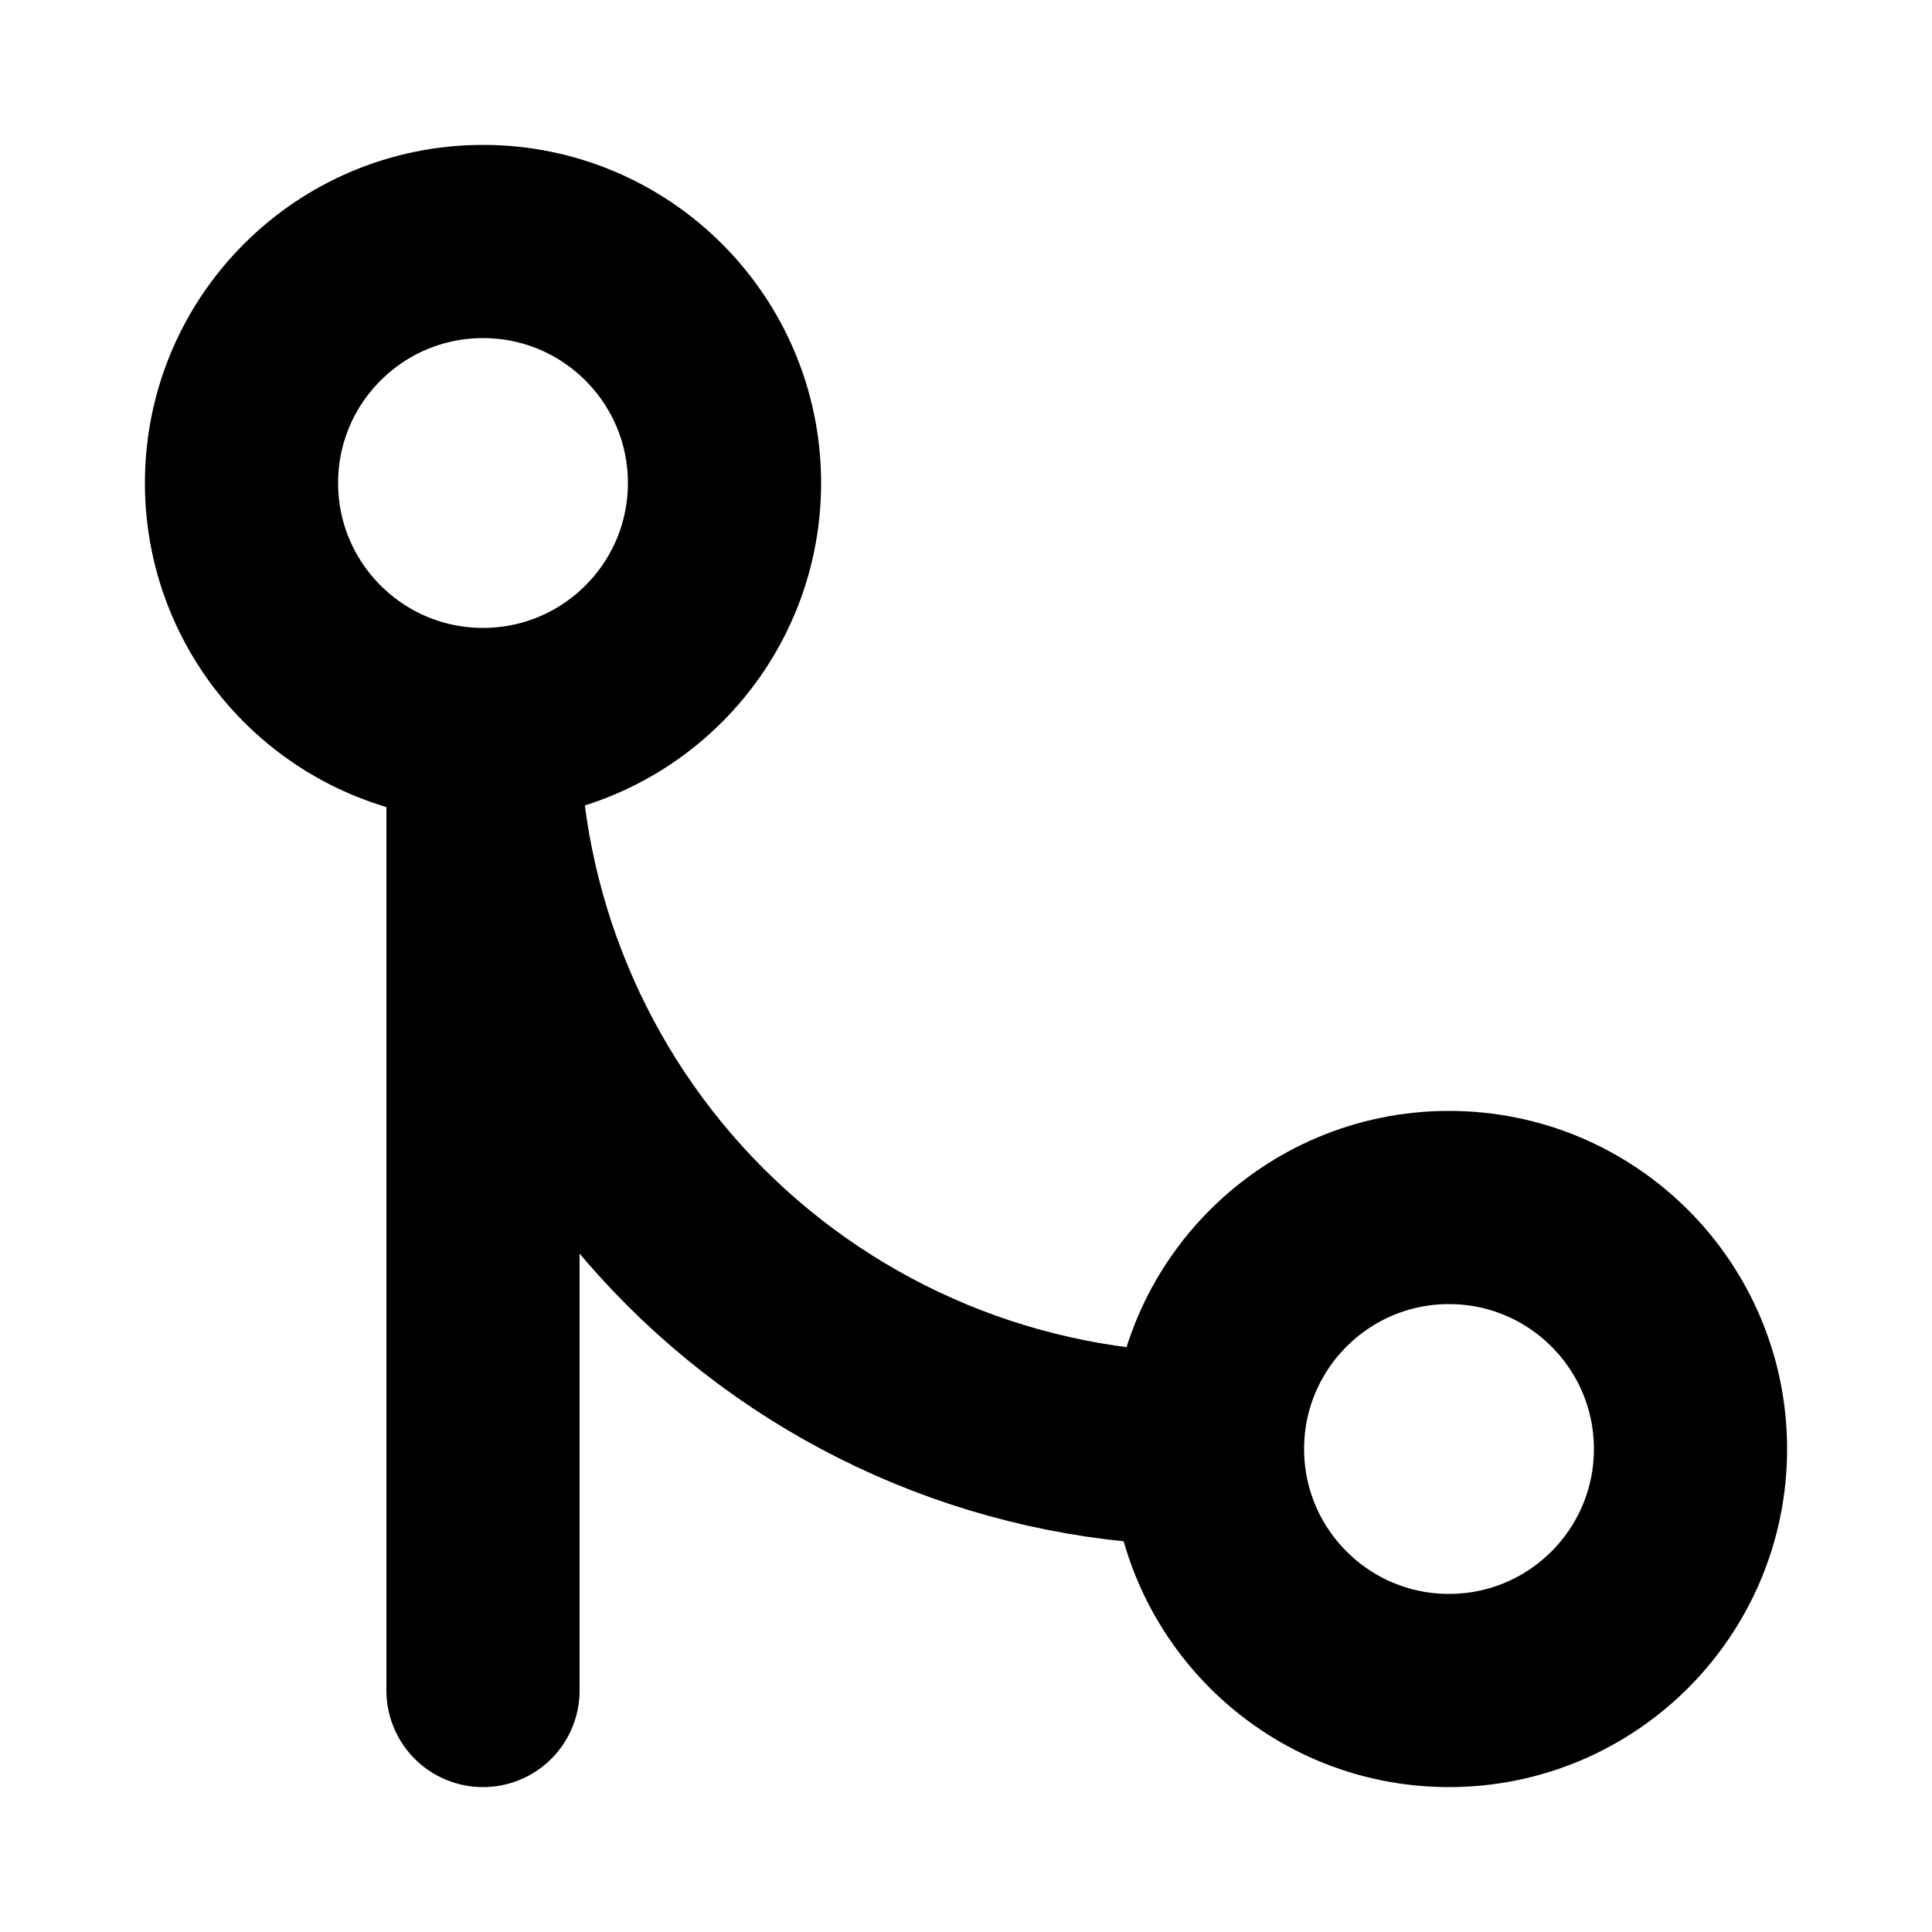
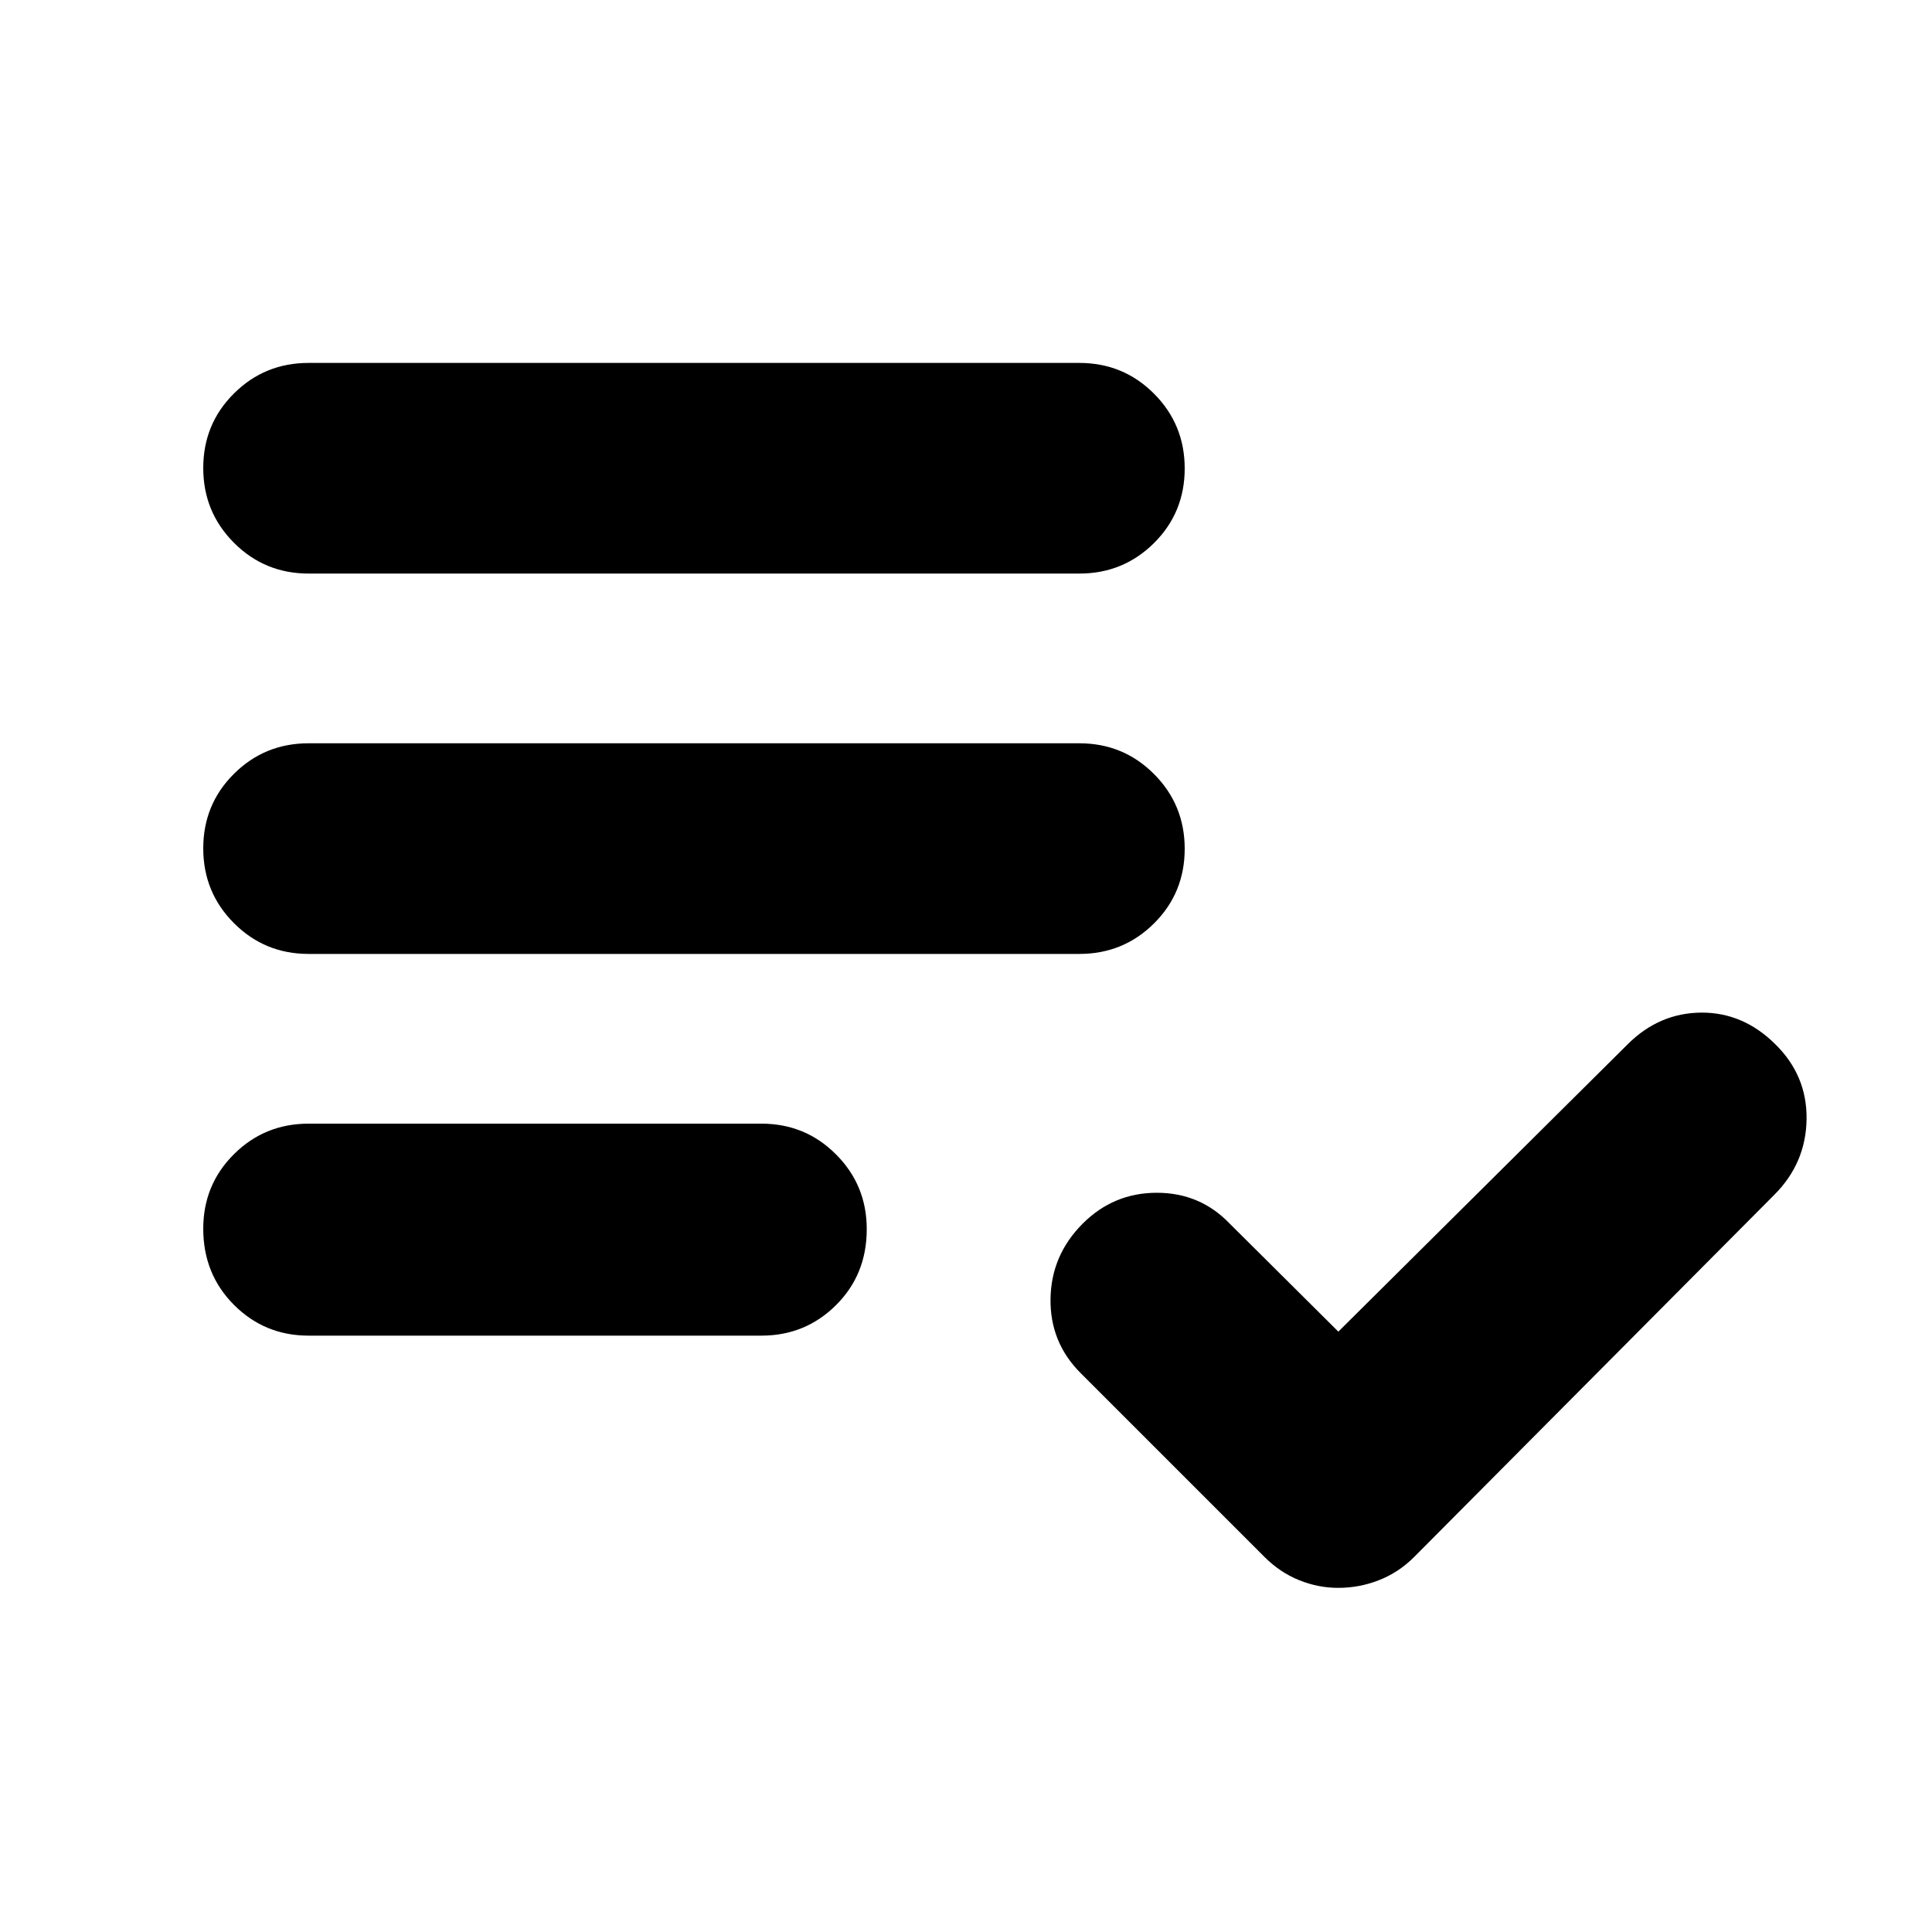
<svg xmlns="http://www.w3.org/2000/svg" width="40" height="40" viewBox="0 0 40 40" fill="none">
-   <path d="M25 30C25 32.761 27.239 35 30 35C32.761 35 35 32.761 35 30C35 27.239 32.761 25 30 25C27.239 25 25 27.239 25 30ZM25 30C21.022 30 17.206 28.42 14.393 25.607C11.58 22.794 10 18.978 10 15M10 15C12.761 15 15 12.761 15 10C15 7.239 12.761 5 10 5C7.239 5 5 7.239 5 10C5 12.761 7.239 15 10 15ZM10 15V35" stroke="currentColor" stroke-width="4" stroke-linecap="round" stroke-linejoin="round" />
+   <path d="M6.389 27.653C5.783 27.653 5.268 27.441 4.844 27.016C4.42 26.591 4.208 26.066 4.208 25.439C4.208 24.832 4.42 24.317 4.844 23.896C5.268 23.474 5.783 23.264 6.389 23.264H15.764C16.371 23.264 16.886 23.476 17.309 23.901C17.733 24.325 17.945 24.841 17.945 25.449C17.945 26.076 17.733 26.599 17.309 27.021C16.886 27.442 16.371 27.653 15.764 27.653H6.389ZM6.389 19.75C5.783 19.75 5.268 19.538 4.844 19.113C4.42 18.689 4.208 18.172 4.208 17.564C4.208 16.957 4.42 16.442 4.844 16.021C5.268 15.599 5.783 15.389 6.389 15.389H22.347C22.954 15.389 23.469 15.601 23.893 16.026C24.316 16.45 24.528 16.966 24.528 17.574C24.528 18.182 24.316 18.697 23.893 19.118C23.469 19.539 22.954 19.75 22.347 19.75H6.389ZM6.389 11.875C5.783 11.875 5.268 11.663 4.844 11.238C4.42 10.813 4.208 10.297 4.208 9.69C4.208 9.082 4.42 8.567 4.844 8.146C5.268 7.724 5.783 7.514 6.389 7.514H22.347C22.954 7.514 23.469 7.726 23.893 8.151C24.316 8.575 24.528 9.091 24.528 9.699C24.528 10.307 24.316 10.822 23.893 11.243C23.469 11.664 22.954 11.875 22.347 11.875H6.389ZM27.705 32.875C27.43 32.875 27.16 32.822 26.896 32.715C26.632 32.609 26.394 32.449 26.181 32.236L22.375 28.43C21.949 28.005 21.741 27.491 21.75 26.889C21.759 26.287 21.982 25.768 22.417 25.333C22.843 24.907 23.354 24.695 23.951 24.695C24.547 24.695 25.05 24.907 25.459 25.333L27.709 27.57L33.709 21.611C34.14 21.185 34.644 20.97 35.22 20.965C35.796 20.961 36.305 21.176 36.747 21.611C37.194 22.046 37.412 22.567 37.403 23.174C37.394 23.78 37.171 24.301 36.736 24.736L29.278 32.236C29.065 32.449 28.823 32.609 28.552 32.715C28.281 32.822 27.999 32.875 27.705 32.875Z" fill="currentColor" />
</svg>
